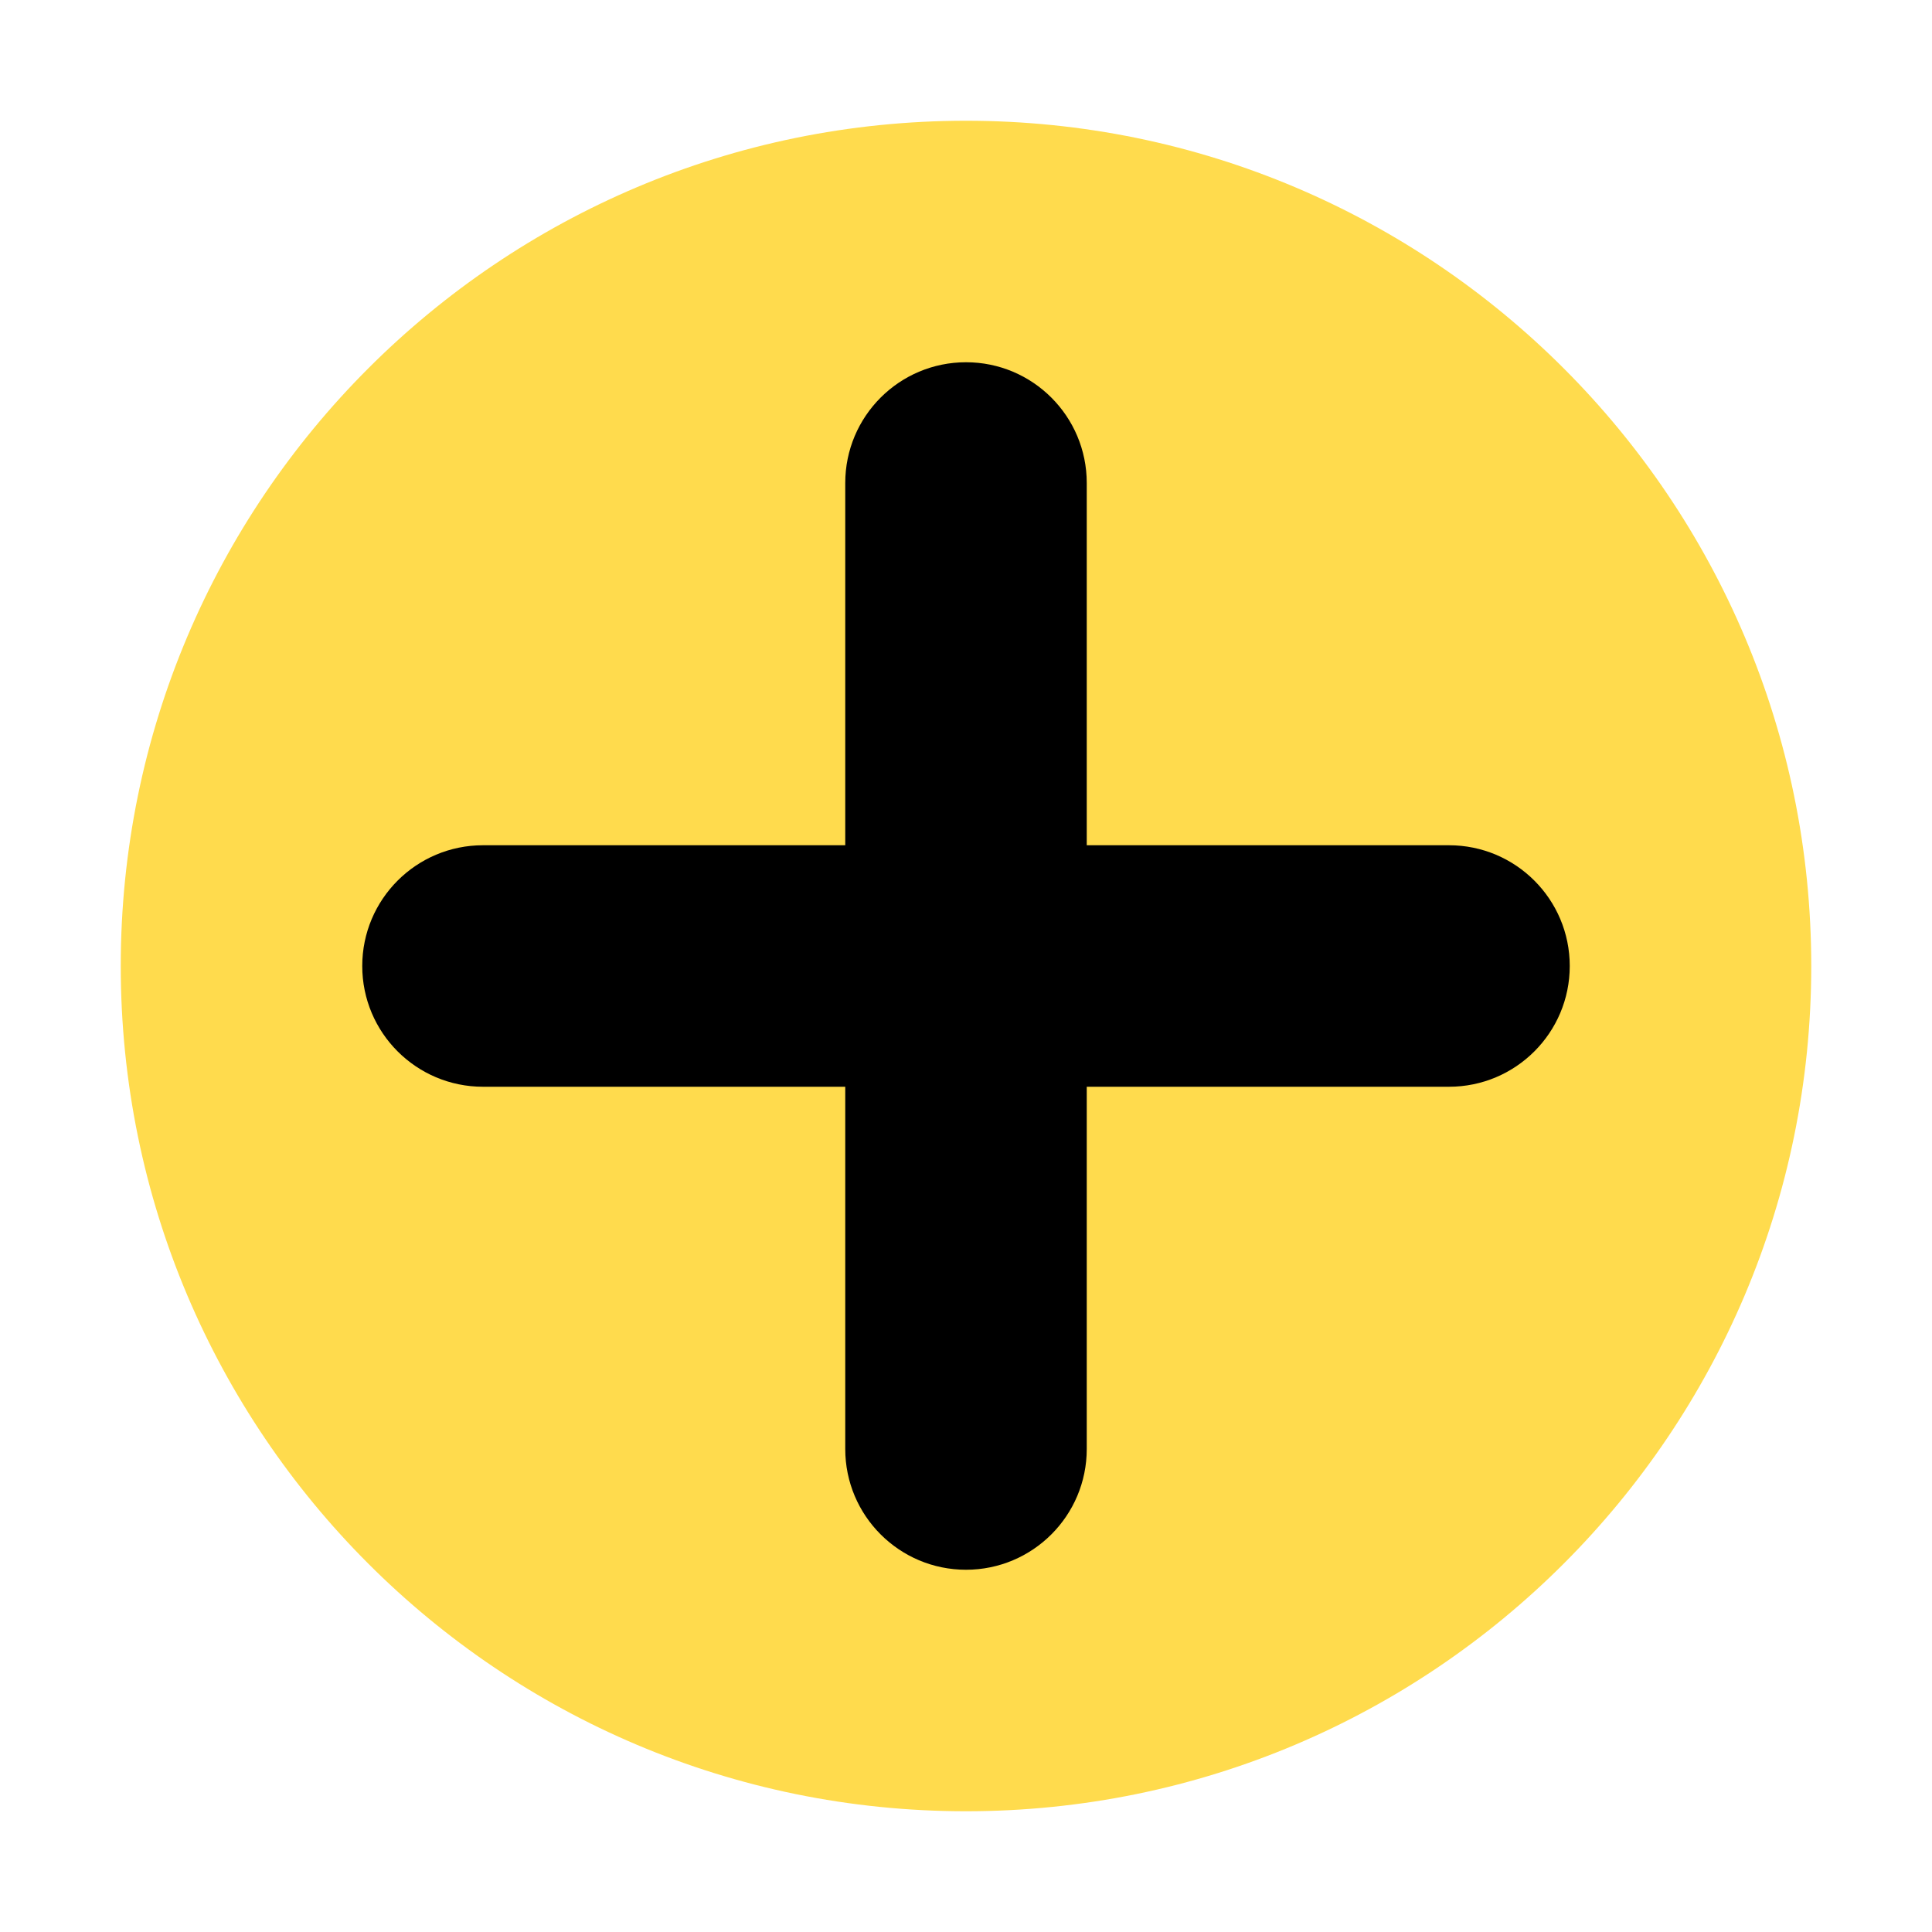
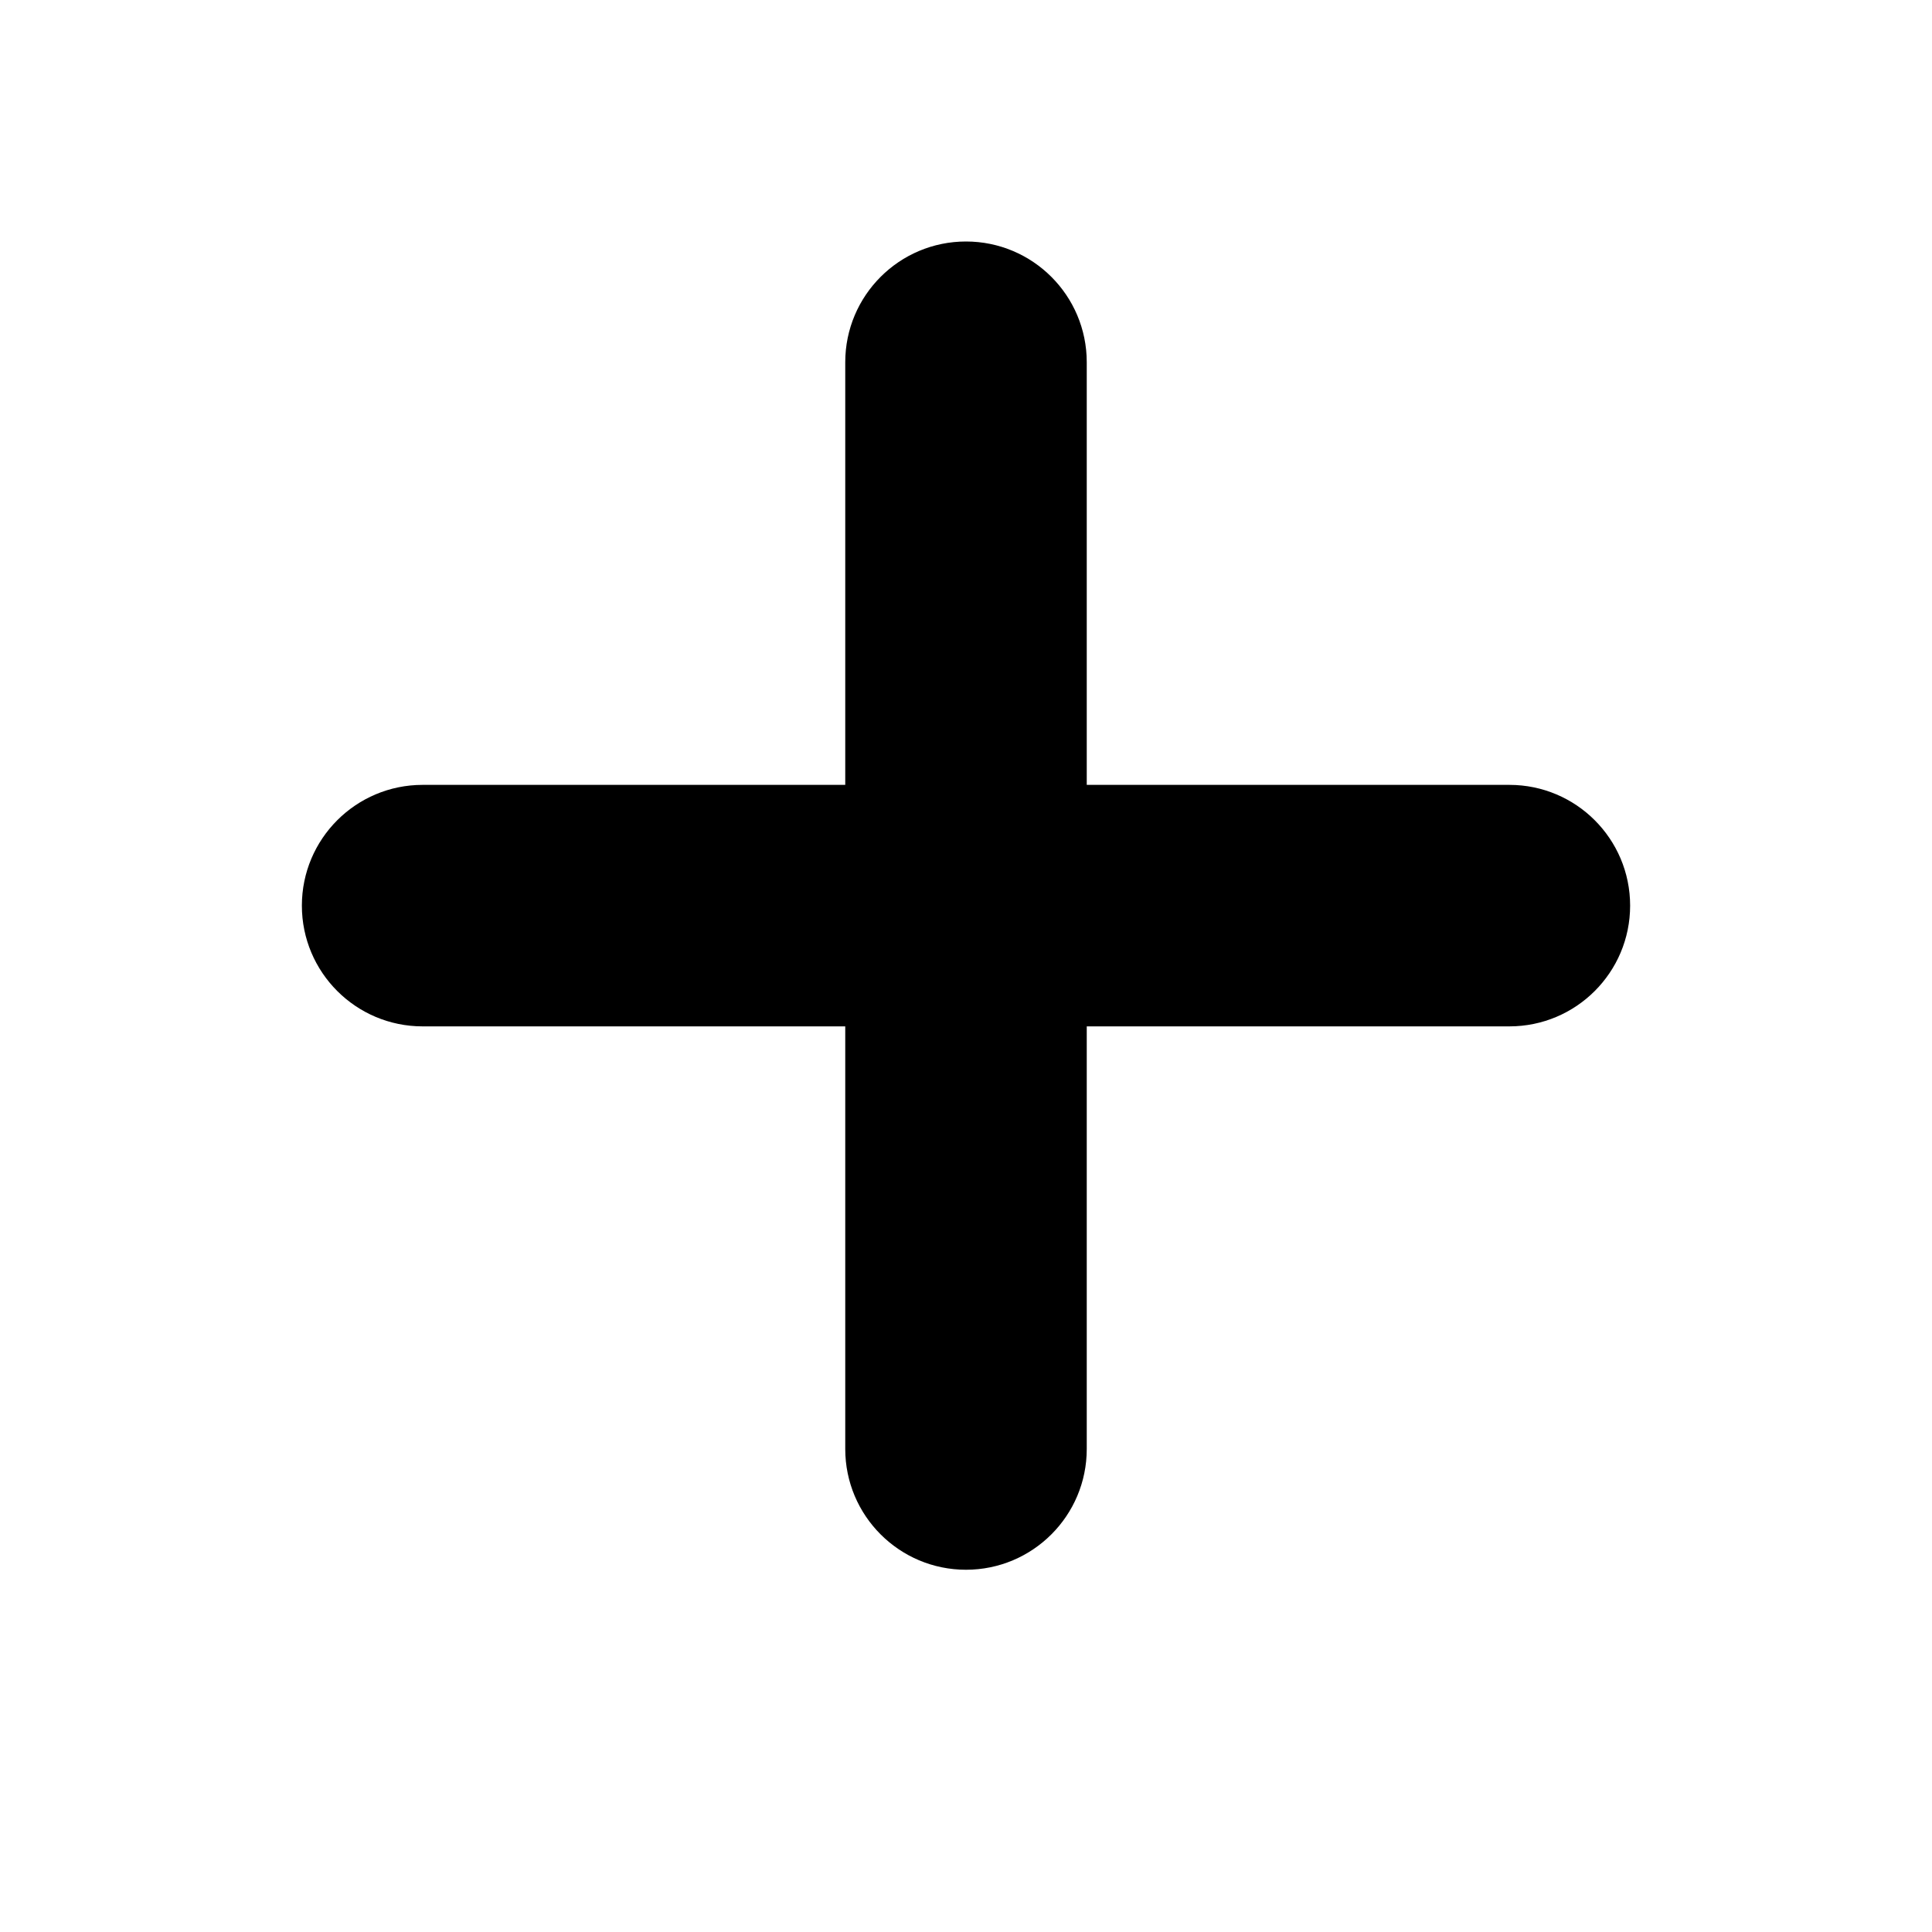
<svg xmlns="http://www.w3.org/2000/svg" width="16" height="16" fill="currentColor" class="svg-icon" viewBox="0 0 16 16">
-   <circle cx="8" cy="8" r="7" fill="#ffdb4d" />
-   <rect width="2" height="10" x="7" y="3" rx="1" fill="#000" />
-   <path d="M13 8a1 1 0 0 1-1 1H4a1 1 0 1 1 0-2h8a1 1 0 0 1 1 1z" fill="#000" />
+   <rect width="2" height="11" x="7" y="2" rx="1" />
+   <rect width="2" height="11" x="7" y="2" rx="1" transform="rotate(90 8 7.5)" />
</svg>
